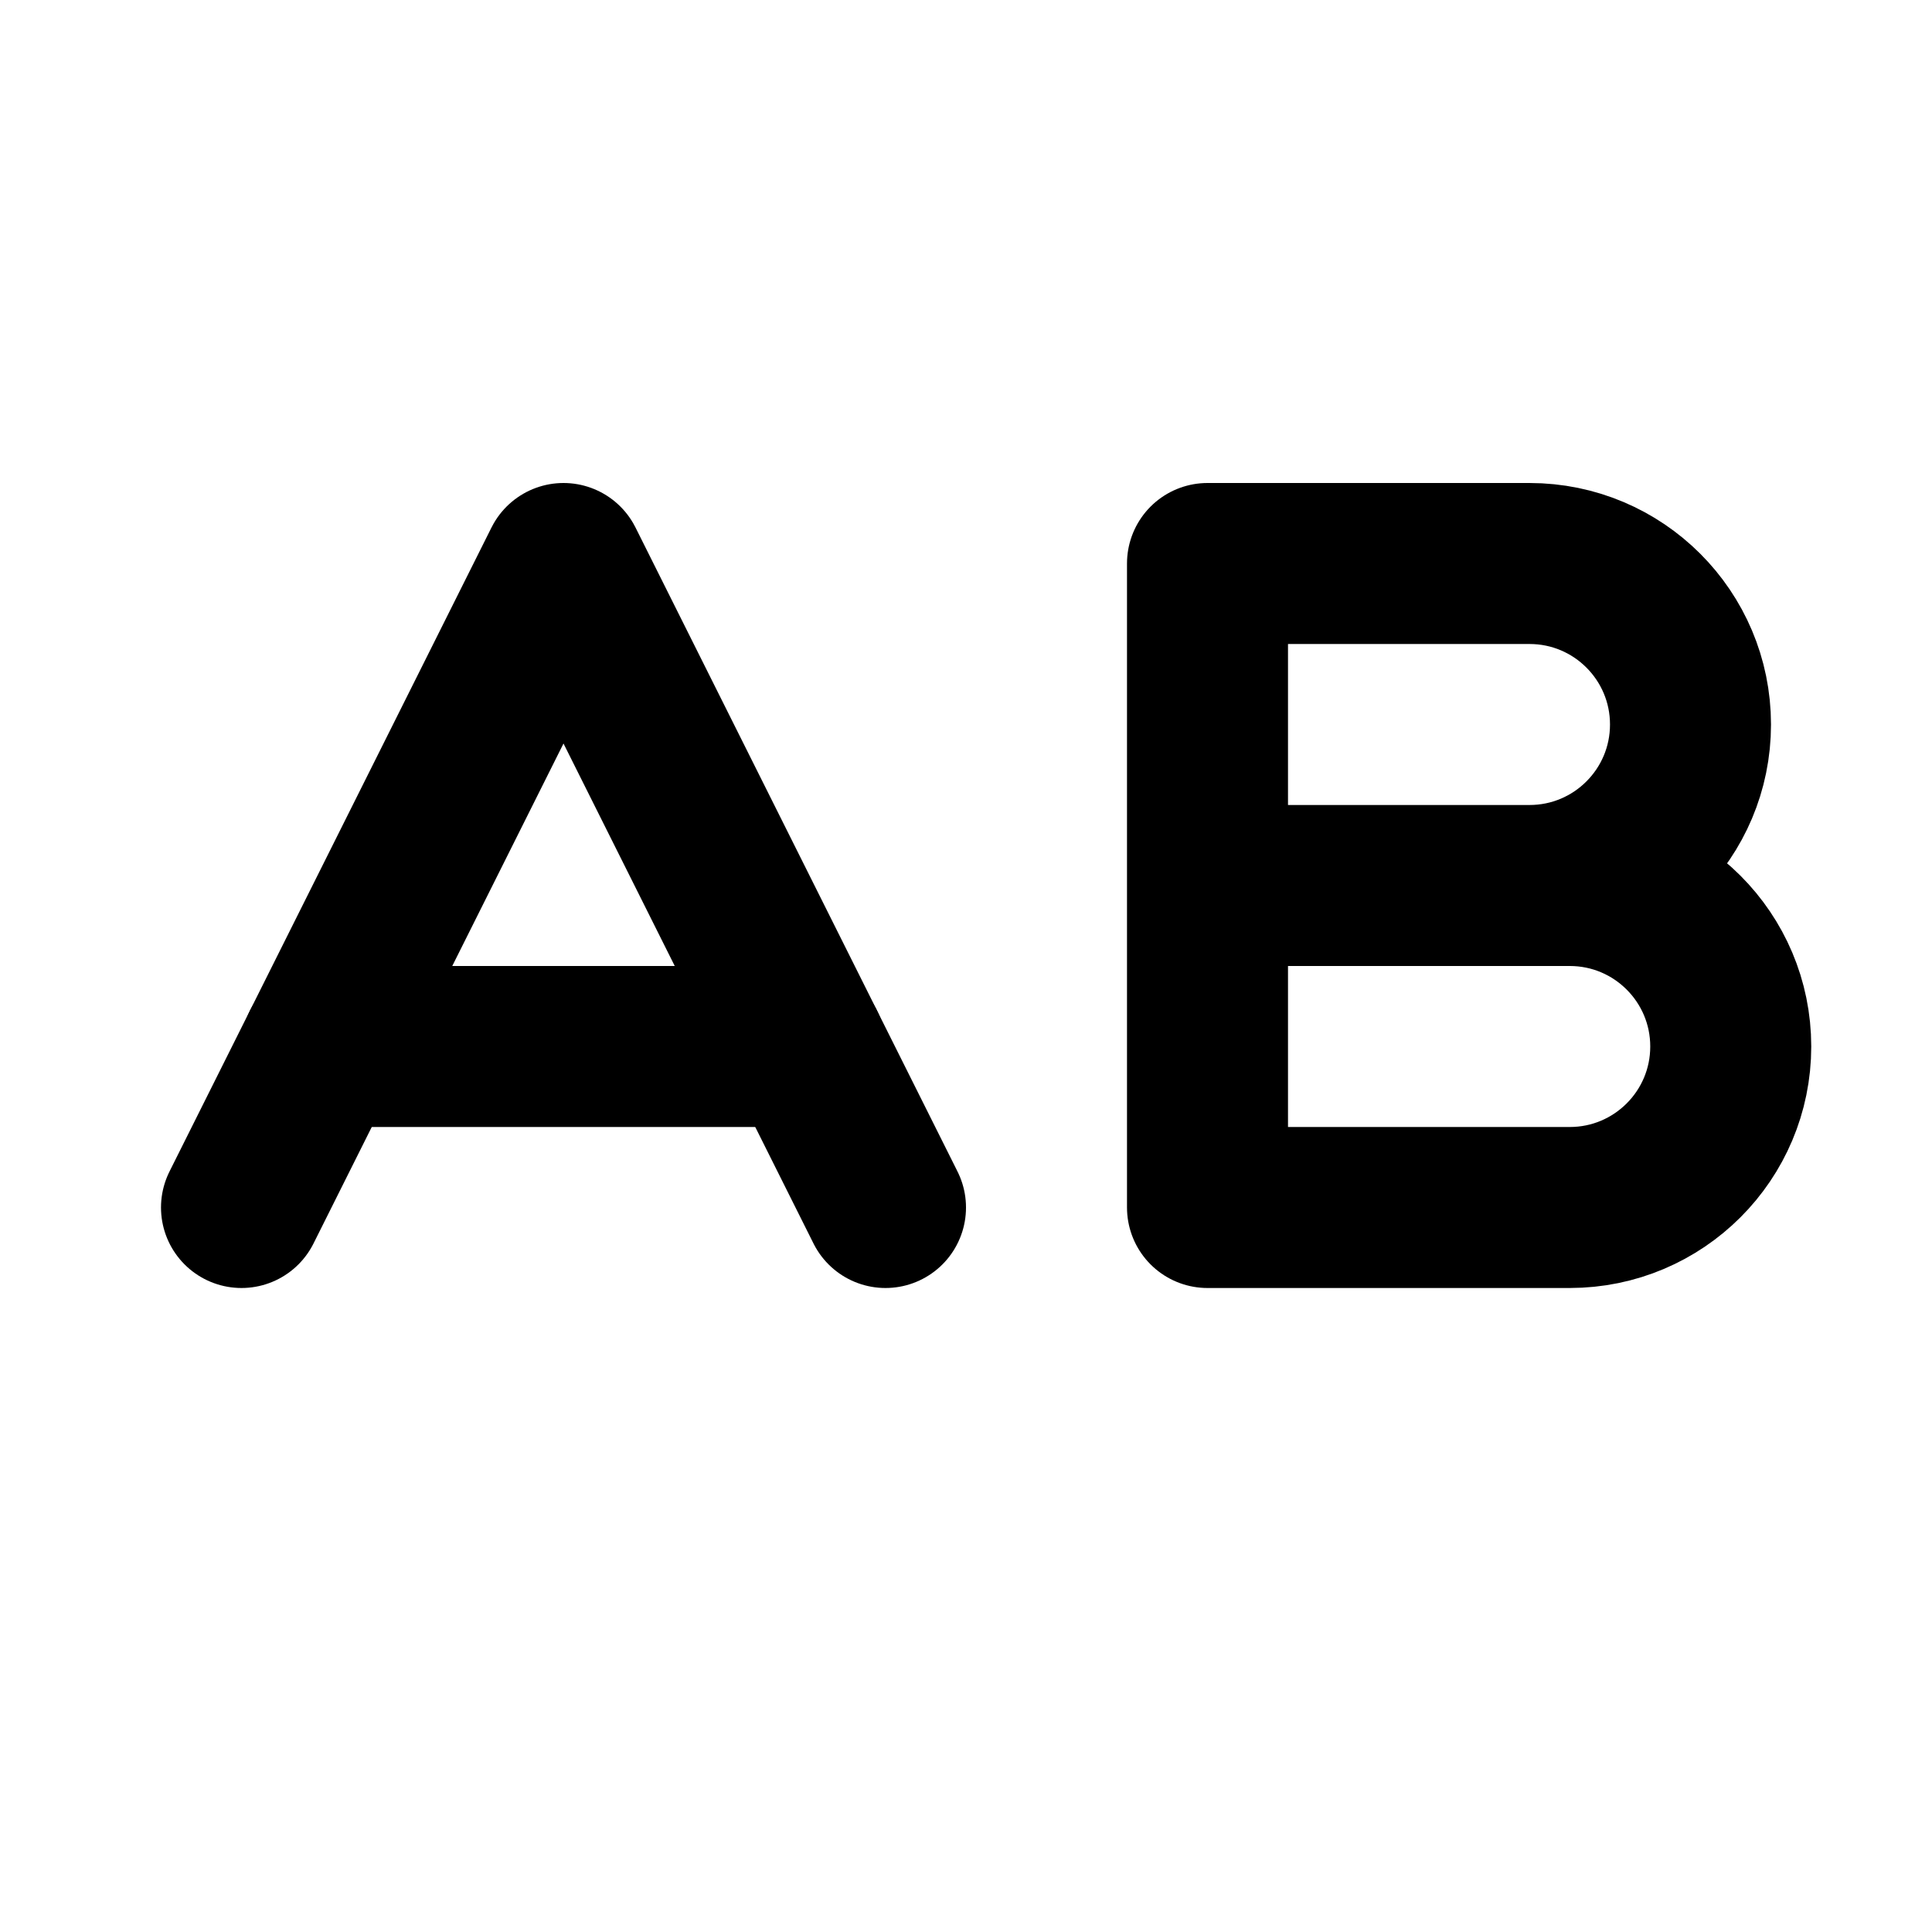
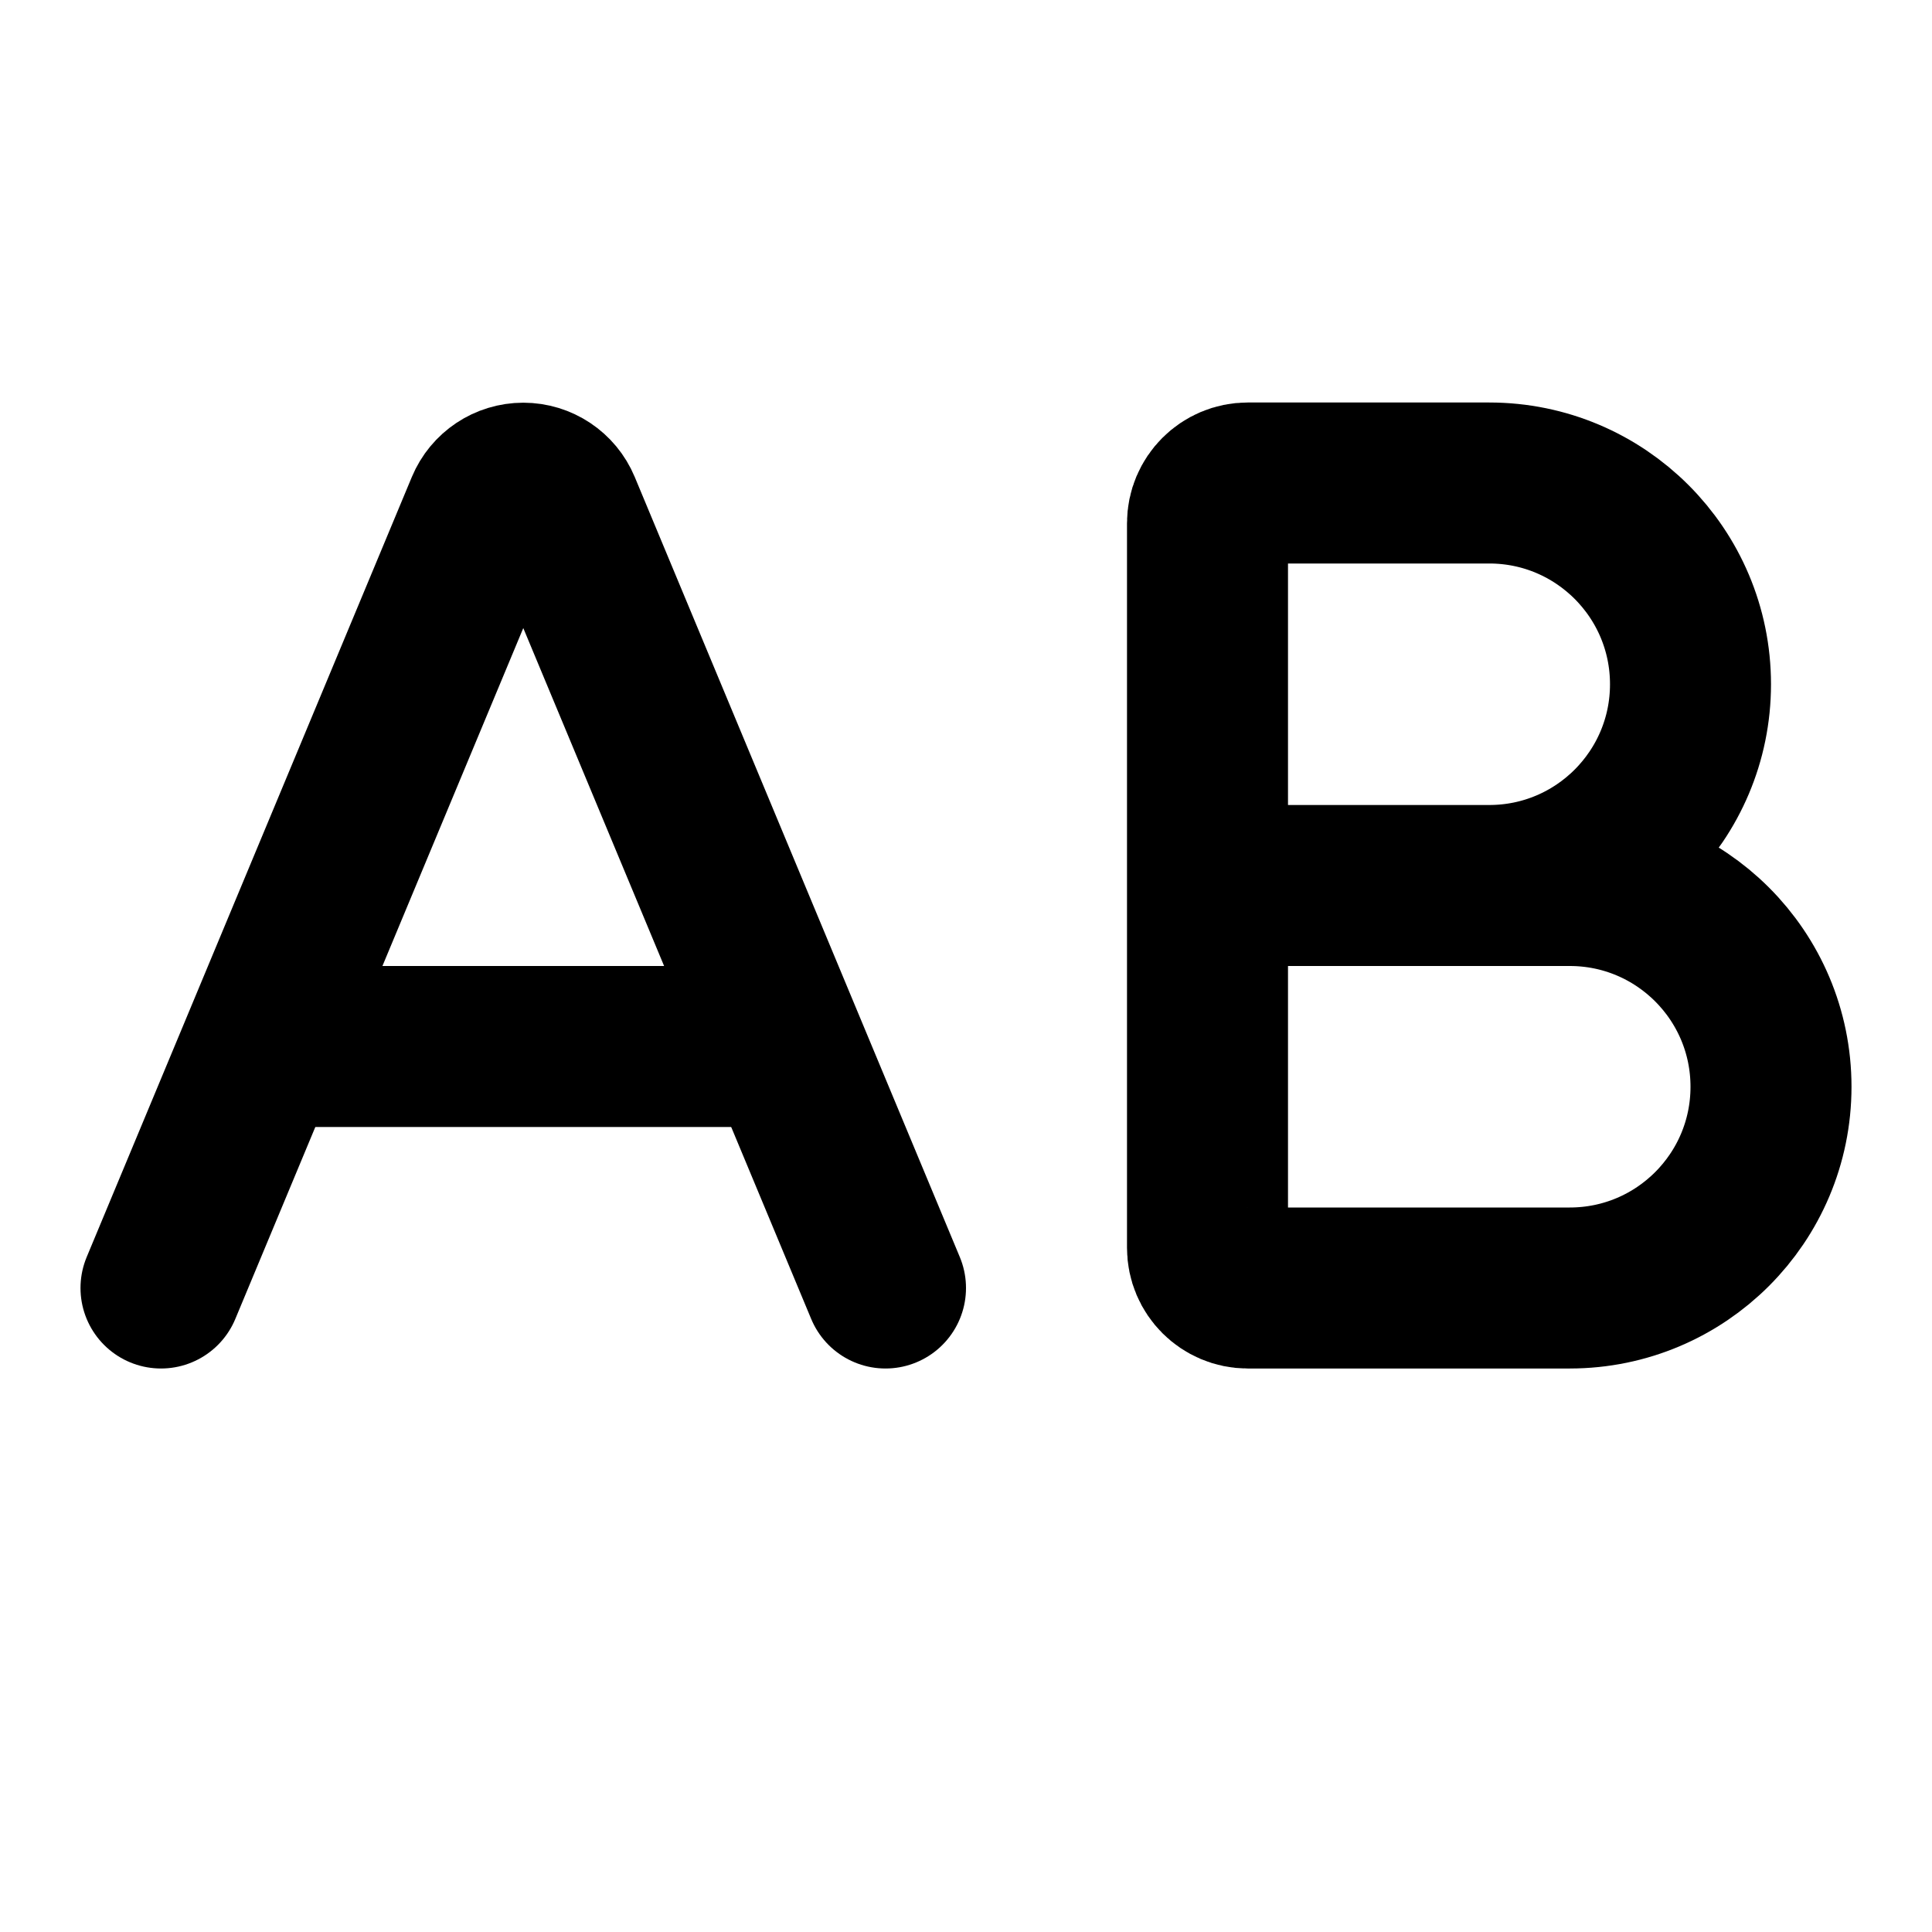
<svg xmlns="http://www.w3.org/2000/svg" width="24" height="24" viewBox="0 0 24 24" fill="none" stroke="currentColor" stroke-width="2" stroke-linecap="round" stroke-linejoin="round">
-   <path d="m3 15 4-8 4 8" />
-   <path d="M4 13h6" />
-   <path d="M15 11h4.5a2 2 0 0 1 0 4H15V7h4a2 2 0 0 1 0 4" />
+   <path d="M15 11h4.5a1 1 0 0 1 0 5h-4a.5.5 0 0 1-.5-.5v-9a.5.5 0 0 1 .5-.5h3a1 1 0 0 1 0 5" />
+   <path d="m2 16 4.039-9.69a.5.5 0 0 1 .923 0L11 16" />
+   <path d="M3.304 13h6.392" />
</svg>
